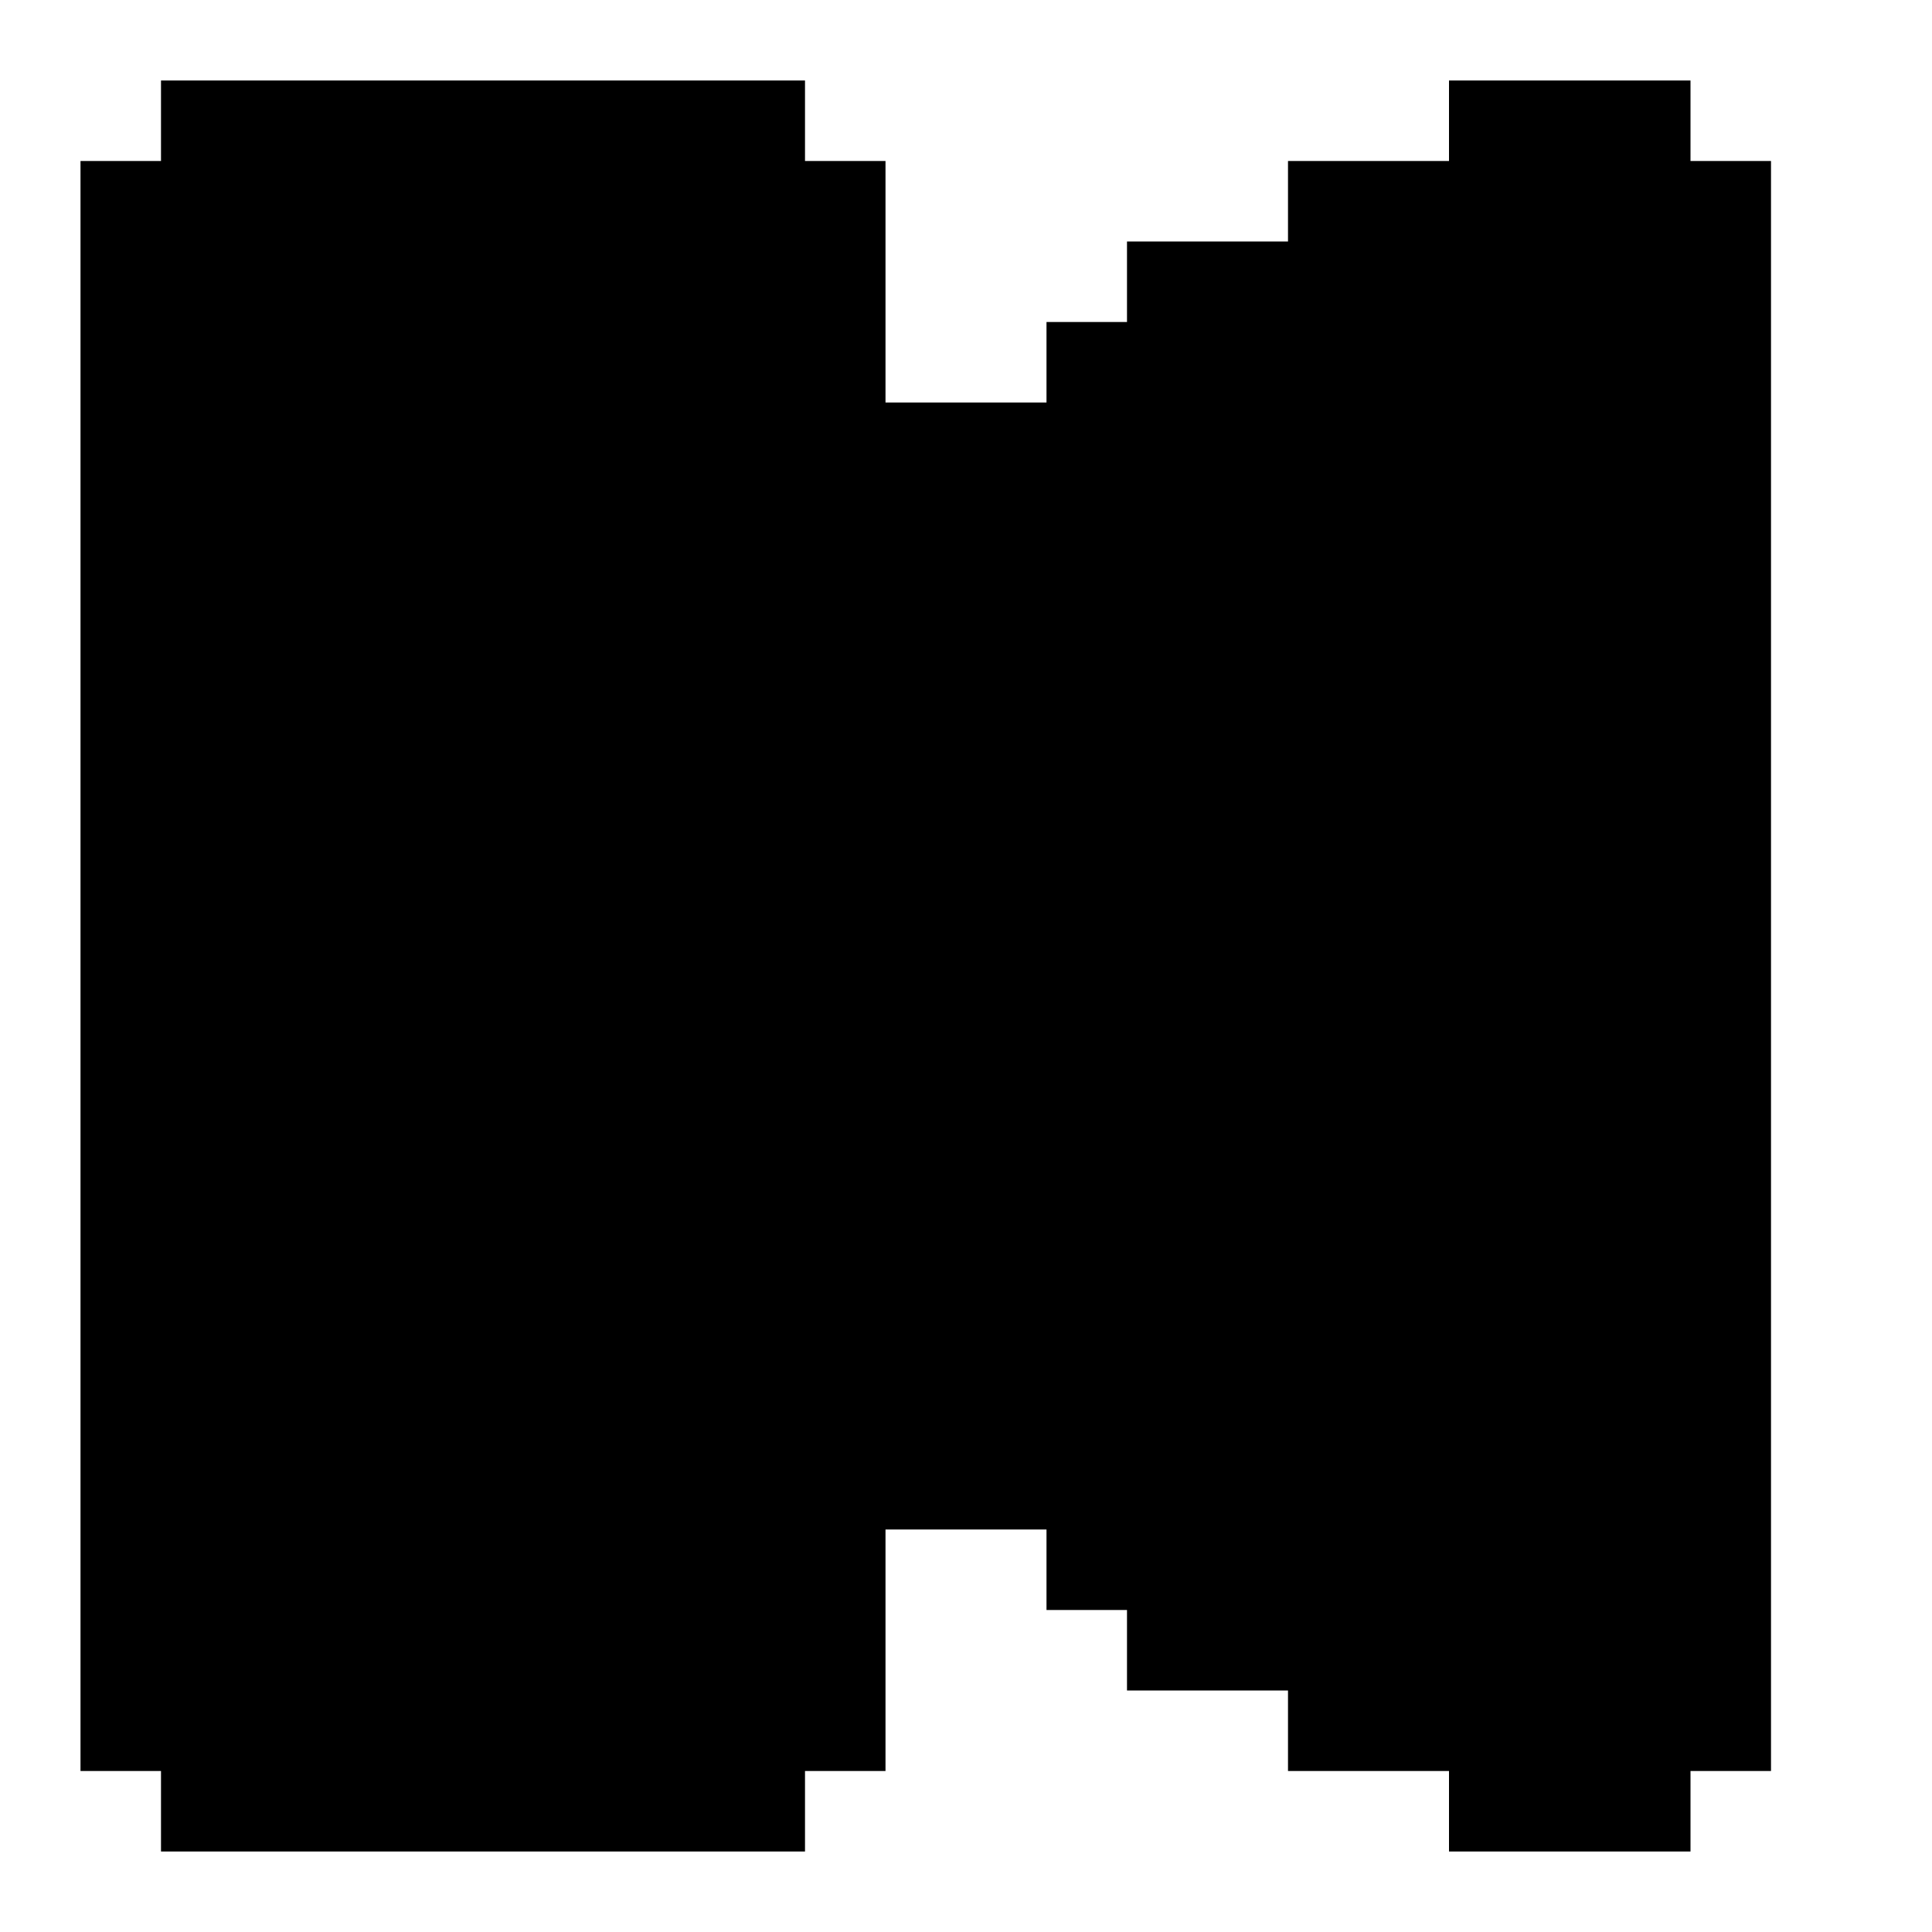
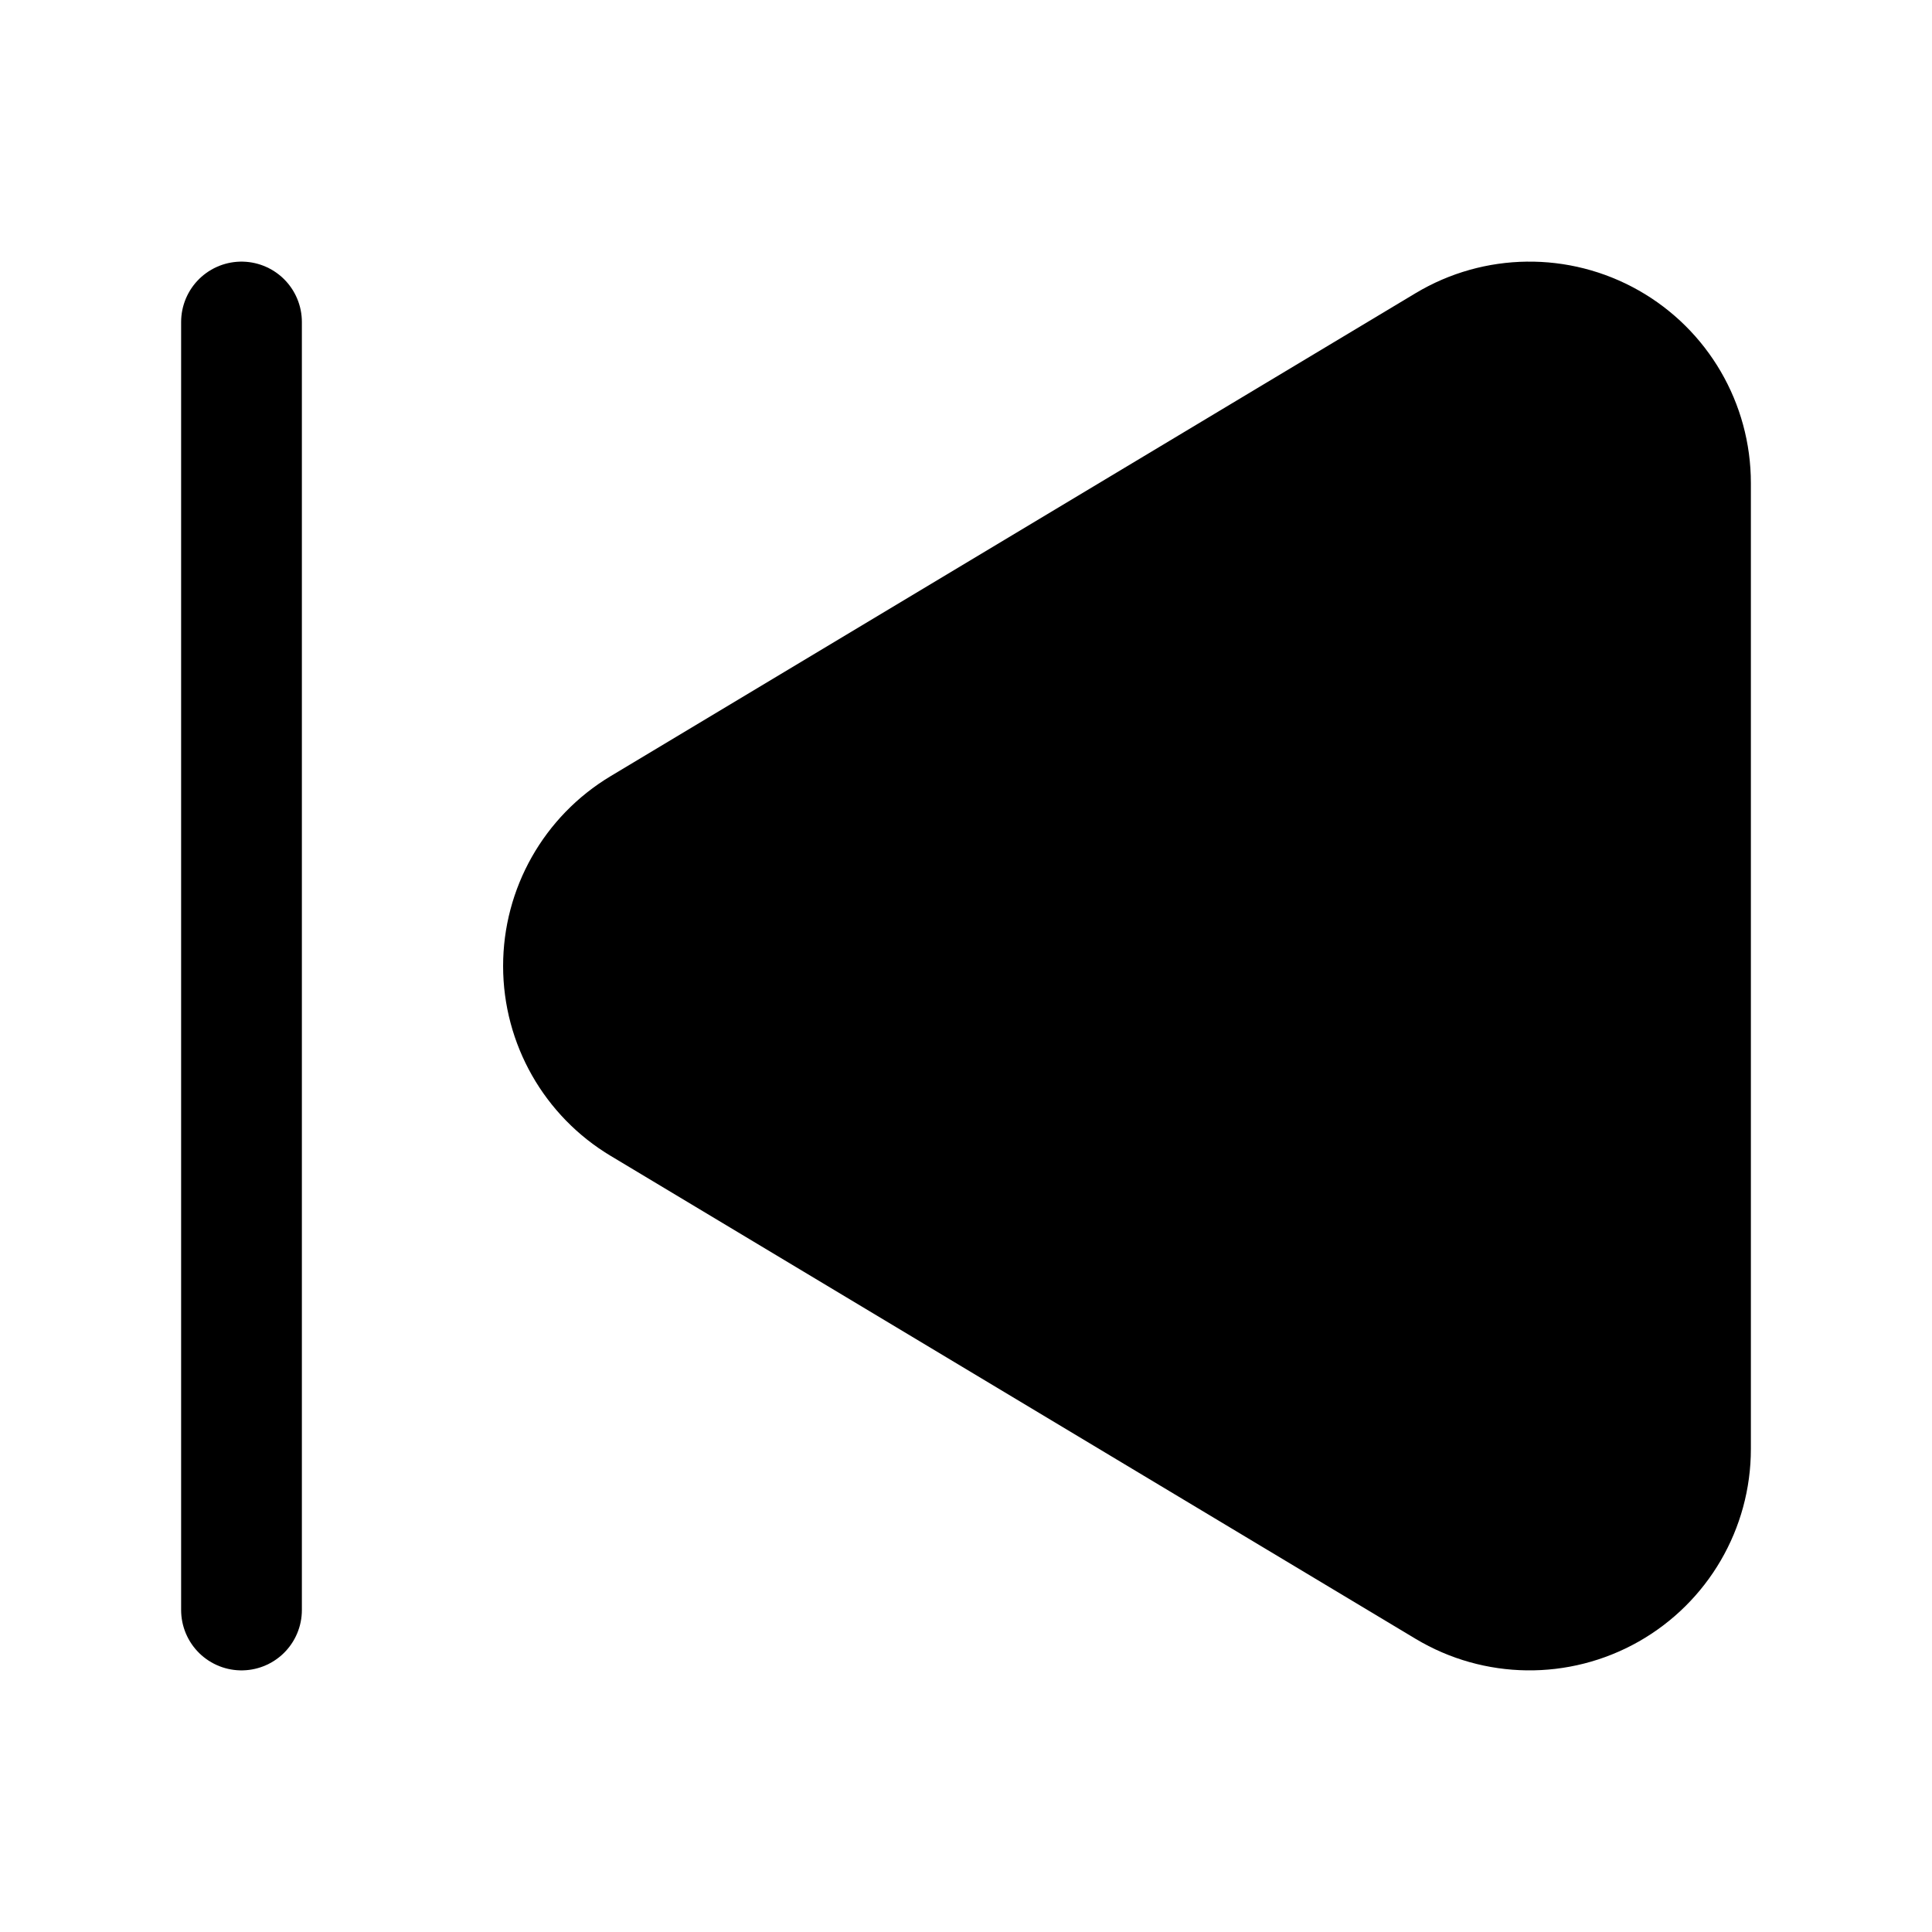
- <svg xmlns="http://www.w3.org/2000/svg" id="before" width="24" height="24" viewBox="0 0 24 24" fill="none">
-   <path d="M11 6H10V18H11V19H13V20H14V21H16V22H18V23H21V22H22V2H21V1H18V2H16V3H14V4H13V5H11V6Z M10 2V1H2V2H1V22H2V23H10V22H11V2H10Z" fill="currentColor" />
+ <svg xmlns="http://www.w3.org/2000/svg" id="before" width="24" height="24" viewBox="0 0 24 24" fill="currentColor" stroke="currentColor" stroke-width="1.5" stroke-linecap="round" stroke-linejoin="round" class="lucide lucide-skip-back" aria-hidden="true">
+   <path d="M17.971 4.285A2 2 0 0 1 21 6v12a2 2 0 0 1-3.029 1.715l-9.997-5.998a2 2 0 0 1-.003-3.432z" />
+   <path d="M3 20V4" />
</svg>
